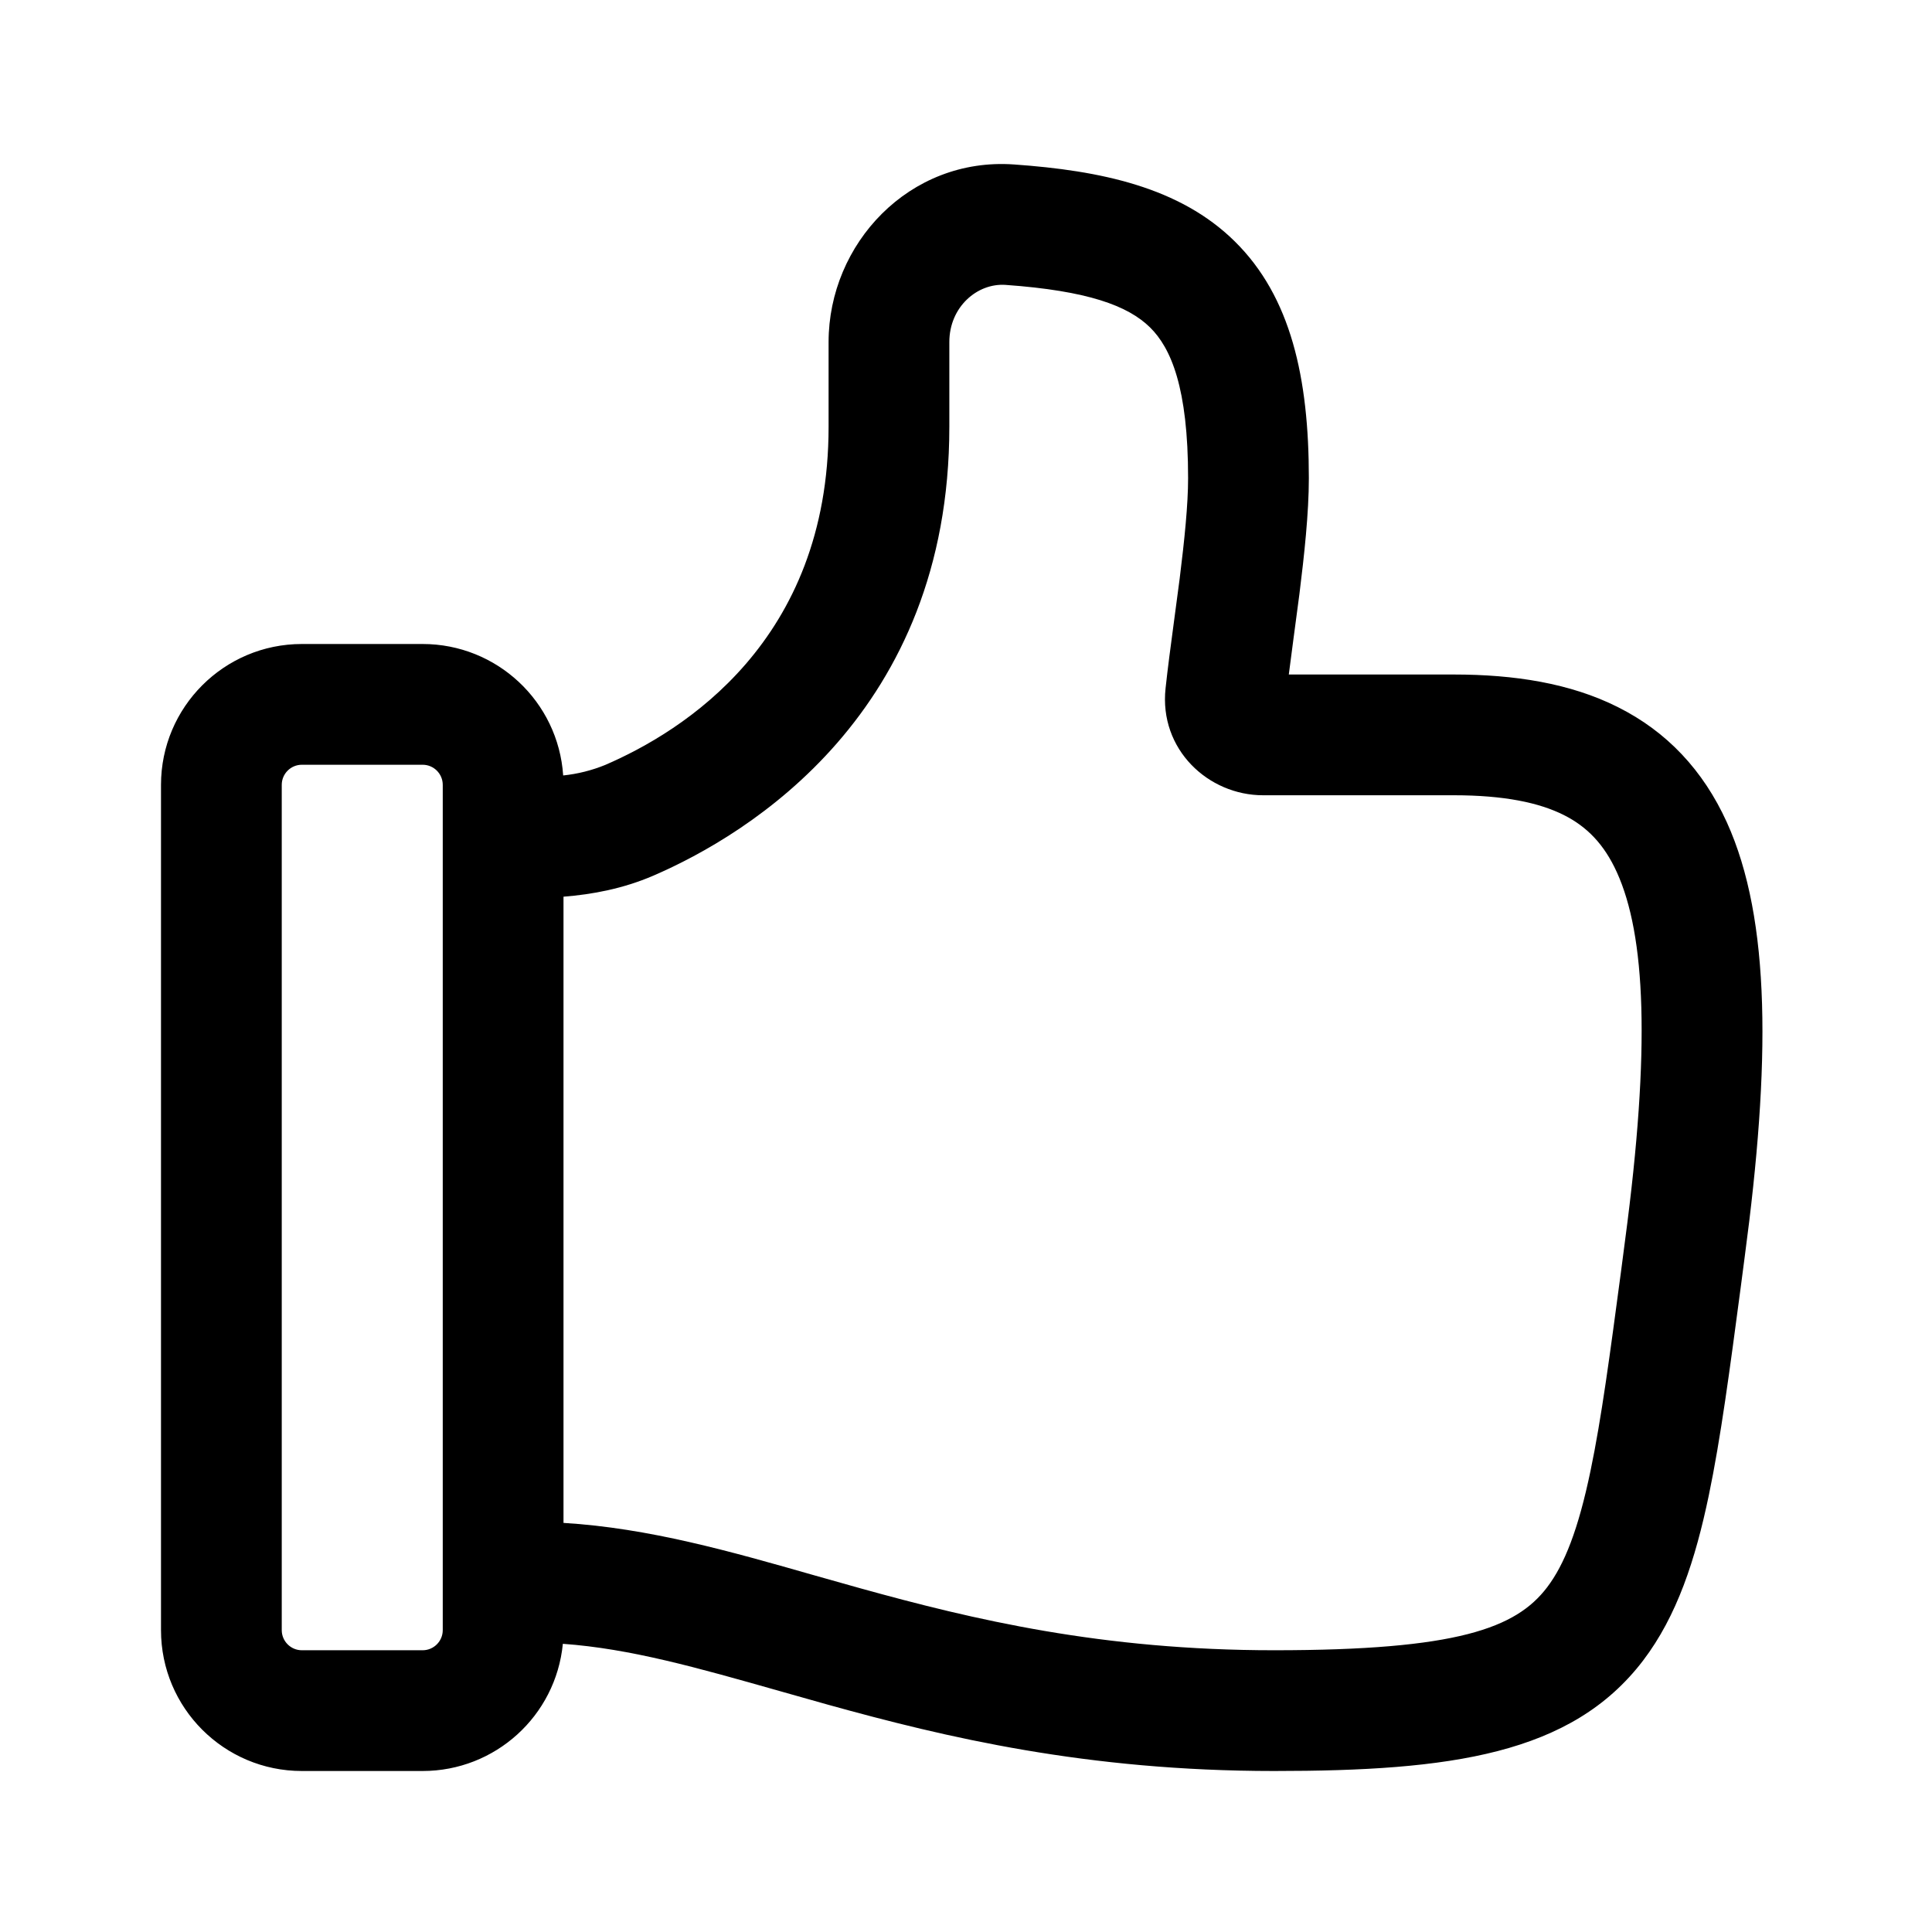
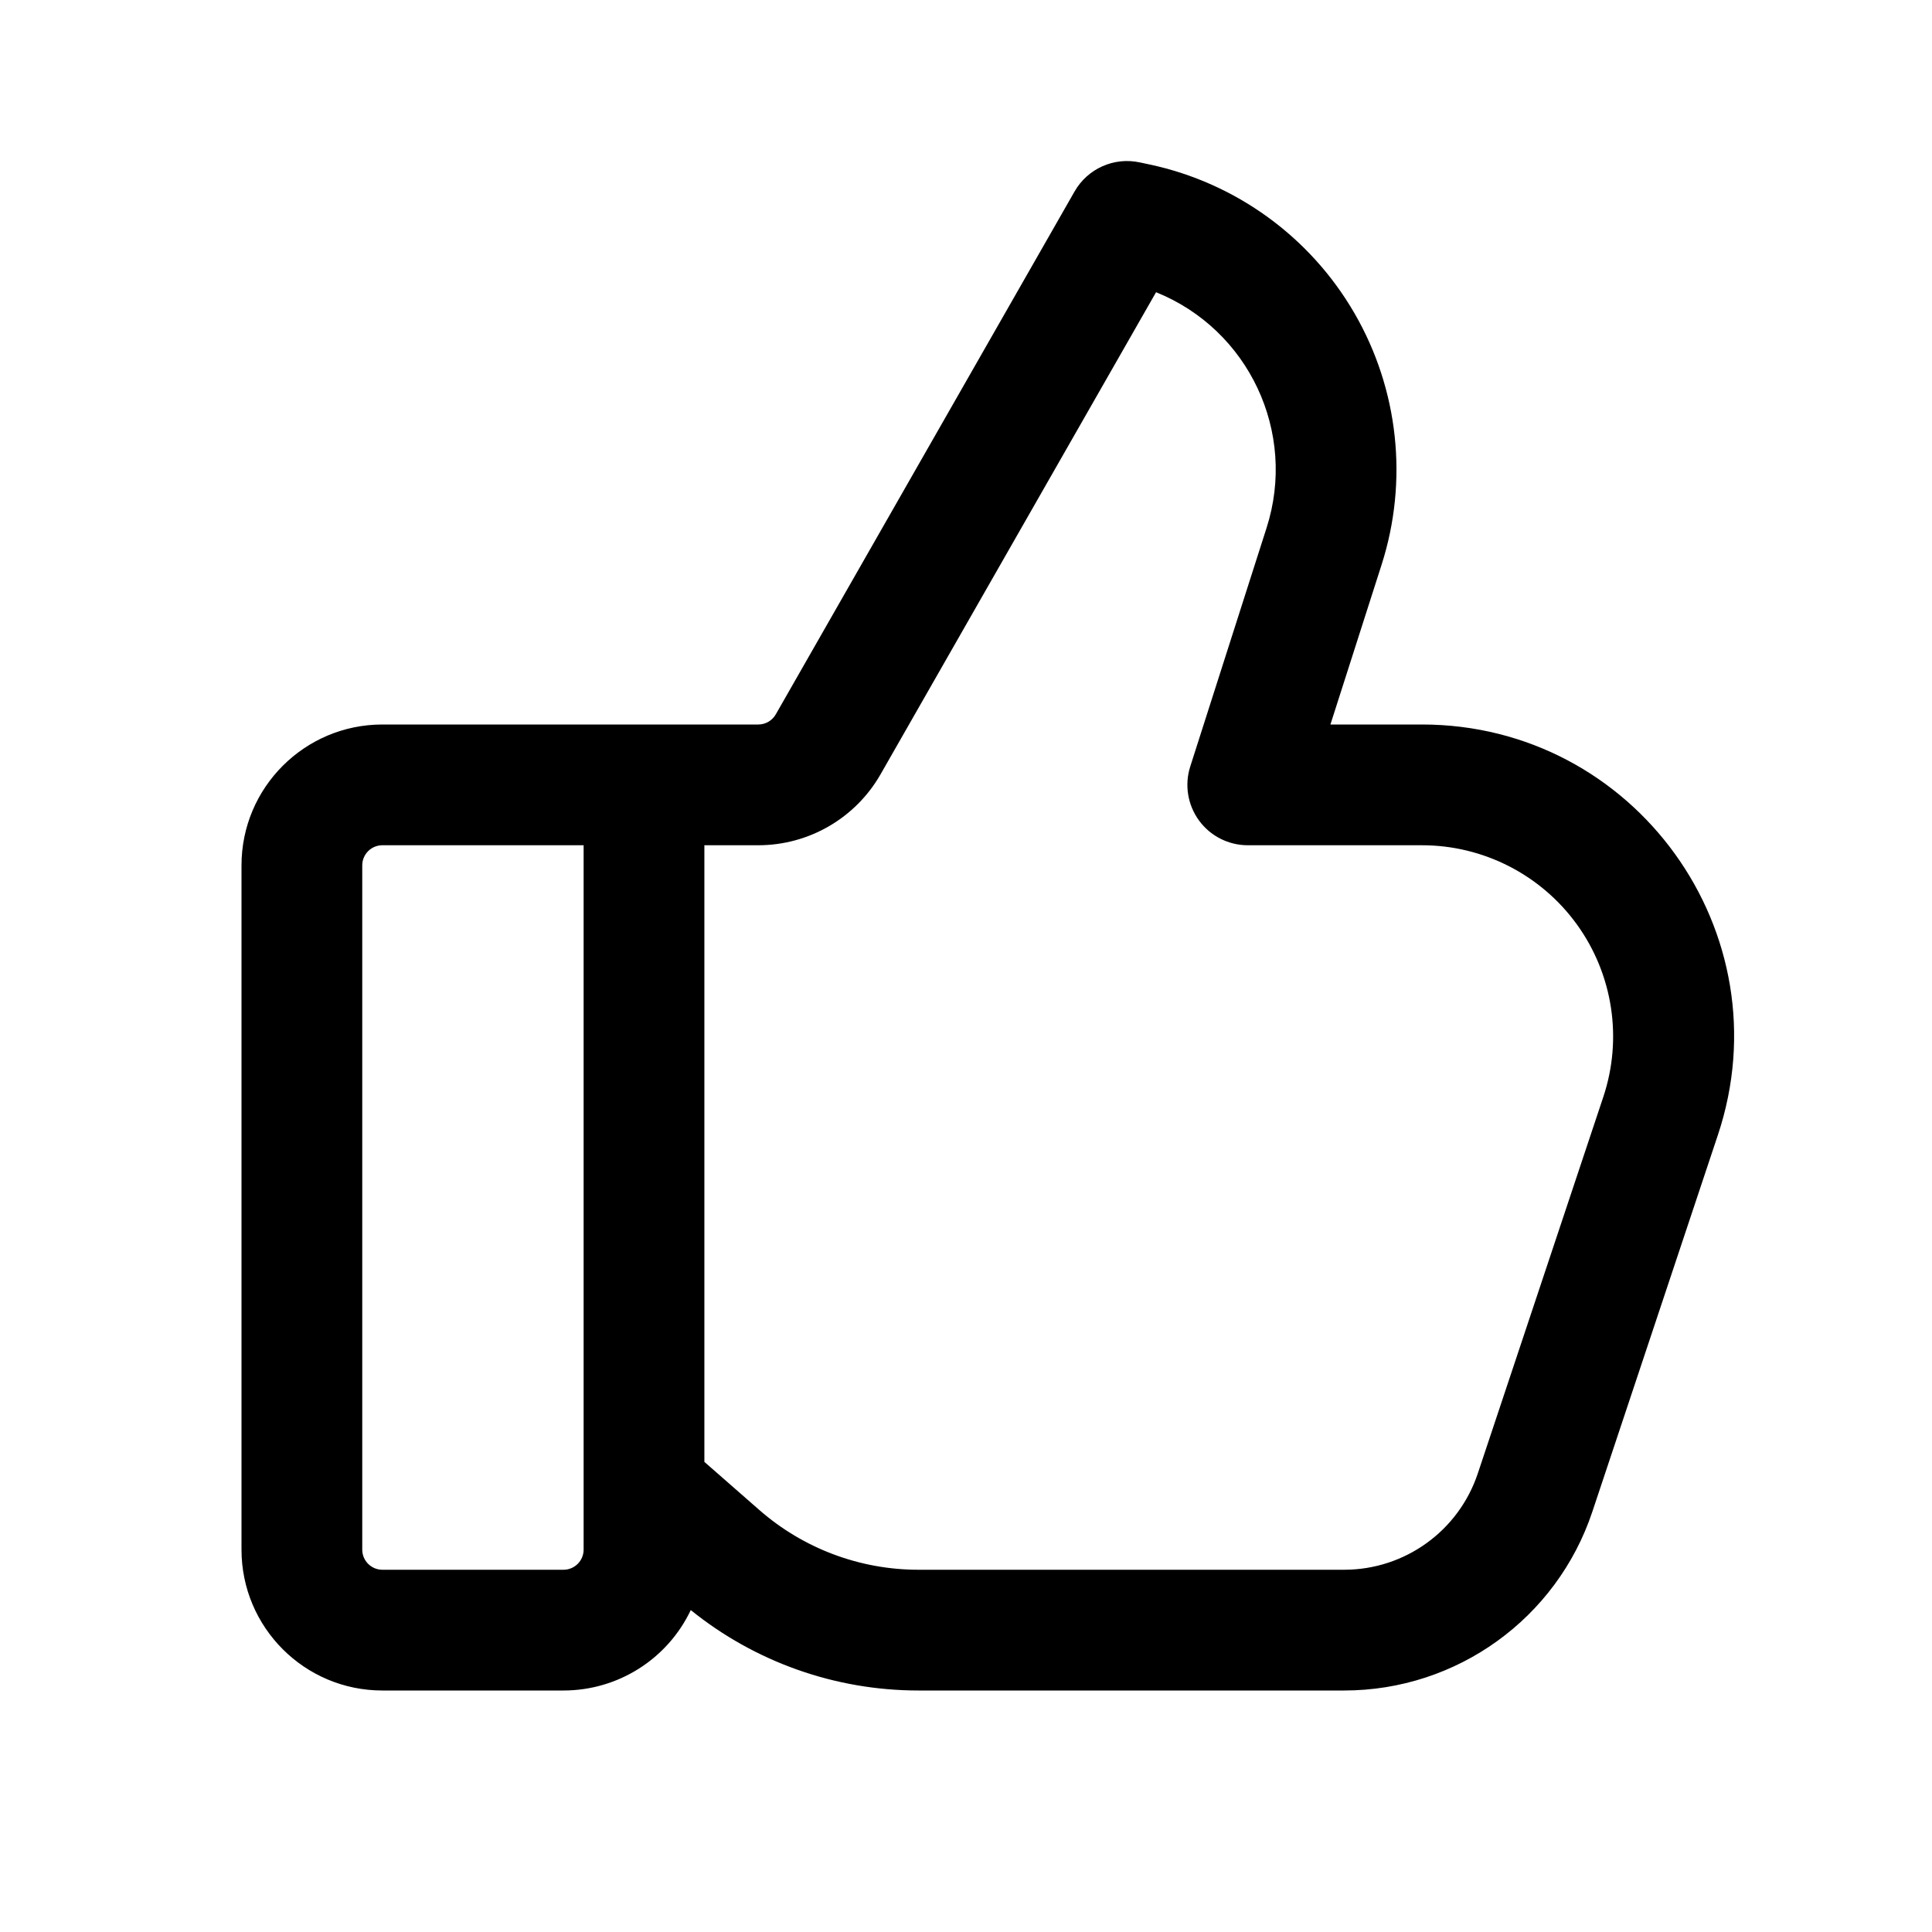
<svg xmlns="http://www.w3.org/2000/svg" viewBox="0 0 24 24">
-   <path d="M12.596 2.043c1.075.076 2.059.281 2.743.956.698.688.92 1.696.92 2.941 0 .432-.057.955-.117 1.438q-.039.301-.076.572l-.056.429h2.05c.752 0 1.446.108 2.036.404.612.306 1.062.787 1.355 1.431.551 1.214.542 3.008.223 5.394l-.051.39c-.134 1.01-.248 1.872-.396 2.58-.166.795-.394 1.496-.816 2.05-.89 1.168-2.395 1.372-4.583 1.372-2.331 0-4.08-.418-5.544-.824l-.602-.17c-1.023-.29-1.852-.526-2.69-.586A1.75 1.75 0 0 1 5.25 22h-1.5A1.75 1.75 0 0 1 2 20.25V9.75C2 8.784 2.784 8 3.75 8h1.5a1.75 1.75 0 0 1 1.746 1.633 1.9 1.9 0 0 0 .523-.131c.961-.415 2.774-1.534 2.774-4.2V4.249c0-1.22 1.002-2.298 2.303-2.206M7 18.918c1.059.064 2.079.355 3.118.652l.568.16c1.406.39 3.006.77 5.142.77 2.277 0 3.004-.274 3.39-.781.216-.283.388-.718.54-1.448.136-.65.242-1.45.379-2.477l.05-.384c.32-2.4.253-3.795-.102-4.575-.16-.352-.375-.568-.66-.711-.305-.153-.74-.245-1.365-.245h-2.37c-.681 0-1.293-.57-1.211-1.328.026-.243.065-.537.105-.834l.07-.527c.06-.482.105-.921.105-1.25 0-1.125-.213-1.617-.473-1.873-.275-.27-.774-.455-1.795-.528-.351-.024-.698.274-.698.71v1.053c0 3.55-2.488 5.063-3.68 5.577-.372.16-.754.232-1.113.26ZM3.75 20.5h1.5a.25.25 0 0 0 .25-.25V9.75a.25.25 0 0 0-.25-.25h-1.5a.25.25 0 0 0-.25.25v10.5c0 .138.112.25.25.25" />
+   <path d="M13.349 2.378a.75.75 0 0 1 .808-.361l.127.027a3.875 3.875 0 0 1 2.879 4.97L16.527 9h1.137c2.645 0 4.513 2.591 3.676 5.1l-1.559 4.678A3.25 3.25 0 0 1 16.698 21h-5.289a4.5 4.5 0 0 1-2.828-.999A1.75 1.75 0 0 1 7 21H4.75A1.75 1.75 0 0 1 3 19.25v-8.5C3 9.784 3.784 9 4.75 9h4.67a.25.25 0 0 0 .217-.126zM8.75 18.16l.683.598a3 3 0 0 0 1.976.742h5.289a1.75 1.75 0 0 0 1.66-1.197l1.559-4.677a2.375 2.375 0 0 0-2.253-3.126H15.5a.75.75 0 0 1-.714-.979l.948-2.964a2.375 2.375 0 0 0-1.373-2.927l-3.422 5.988a1.75 1.75 0 0 1-1.519.882h-.67zm-1.5-7.66h-2.5a.25.25 0 0 0-.25.25v8.5c0 .138.112.25.25.25H7a.25.25 0 0 0 .25-.25z" />
</svg>
